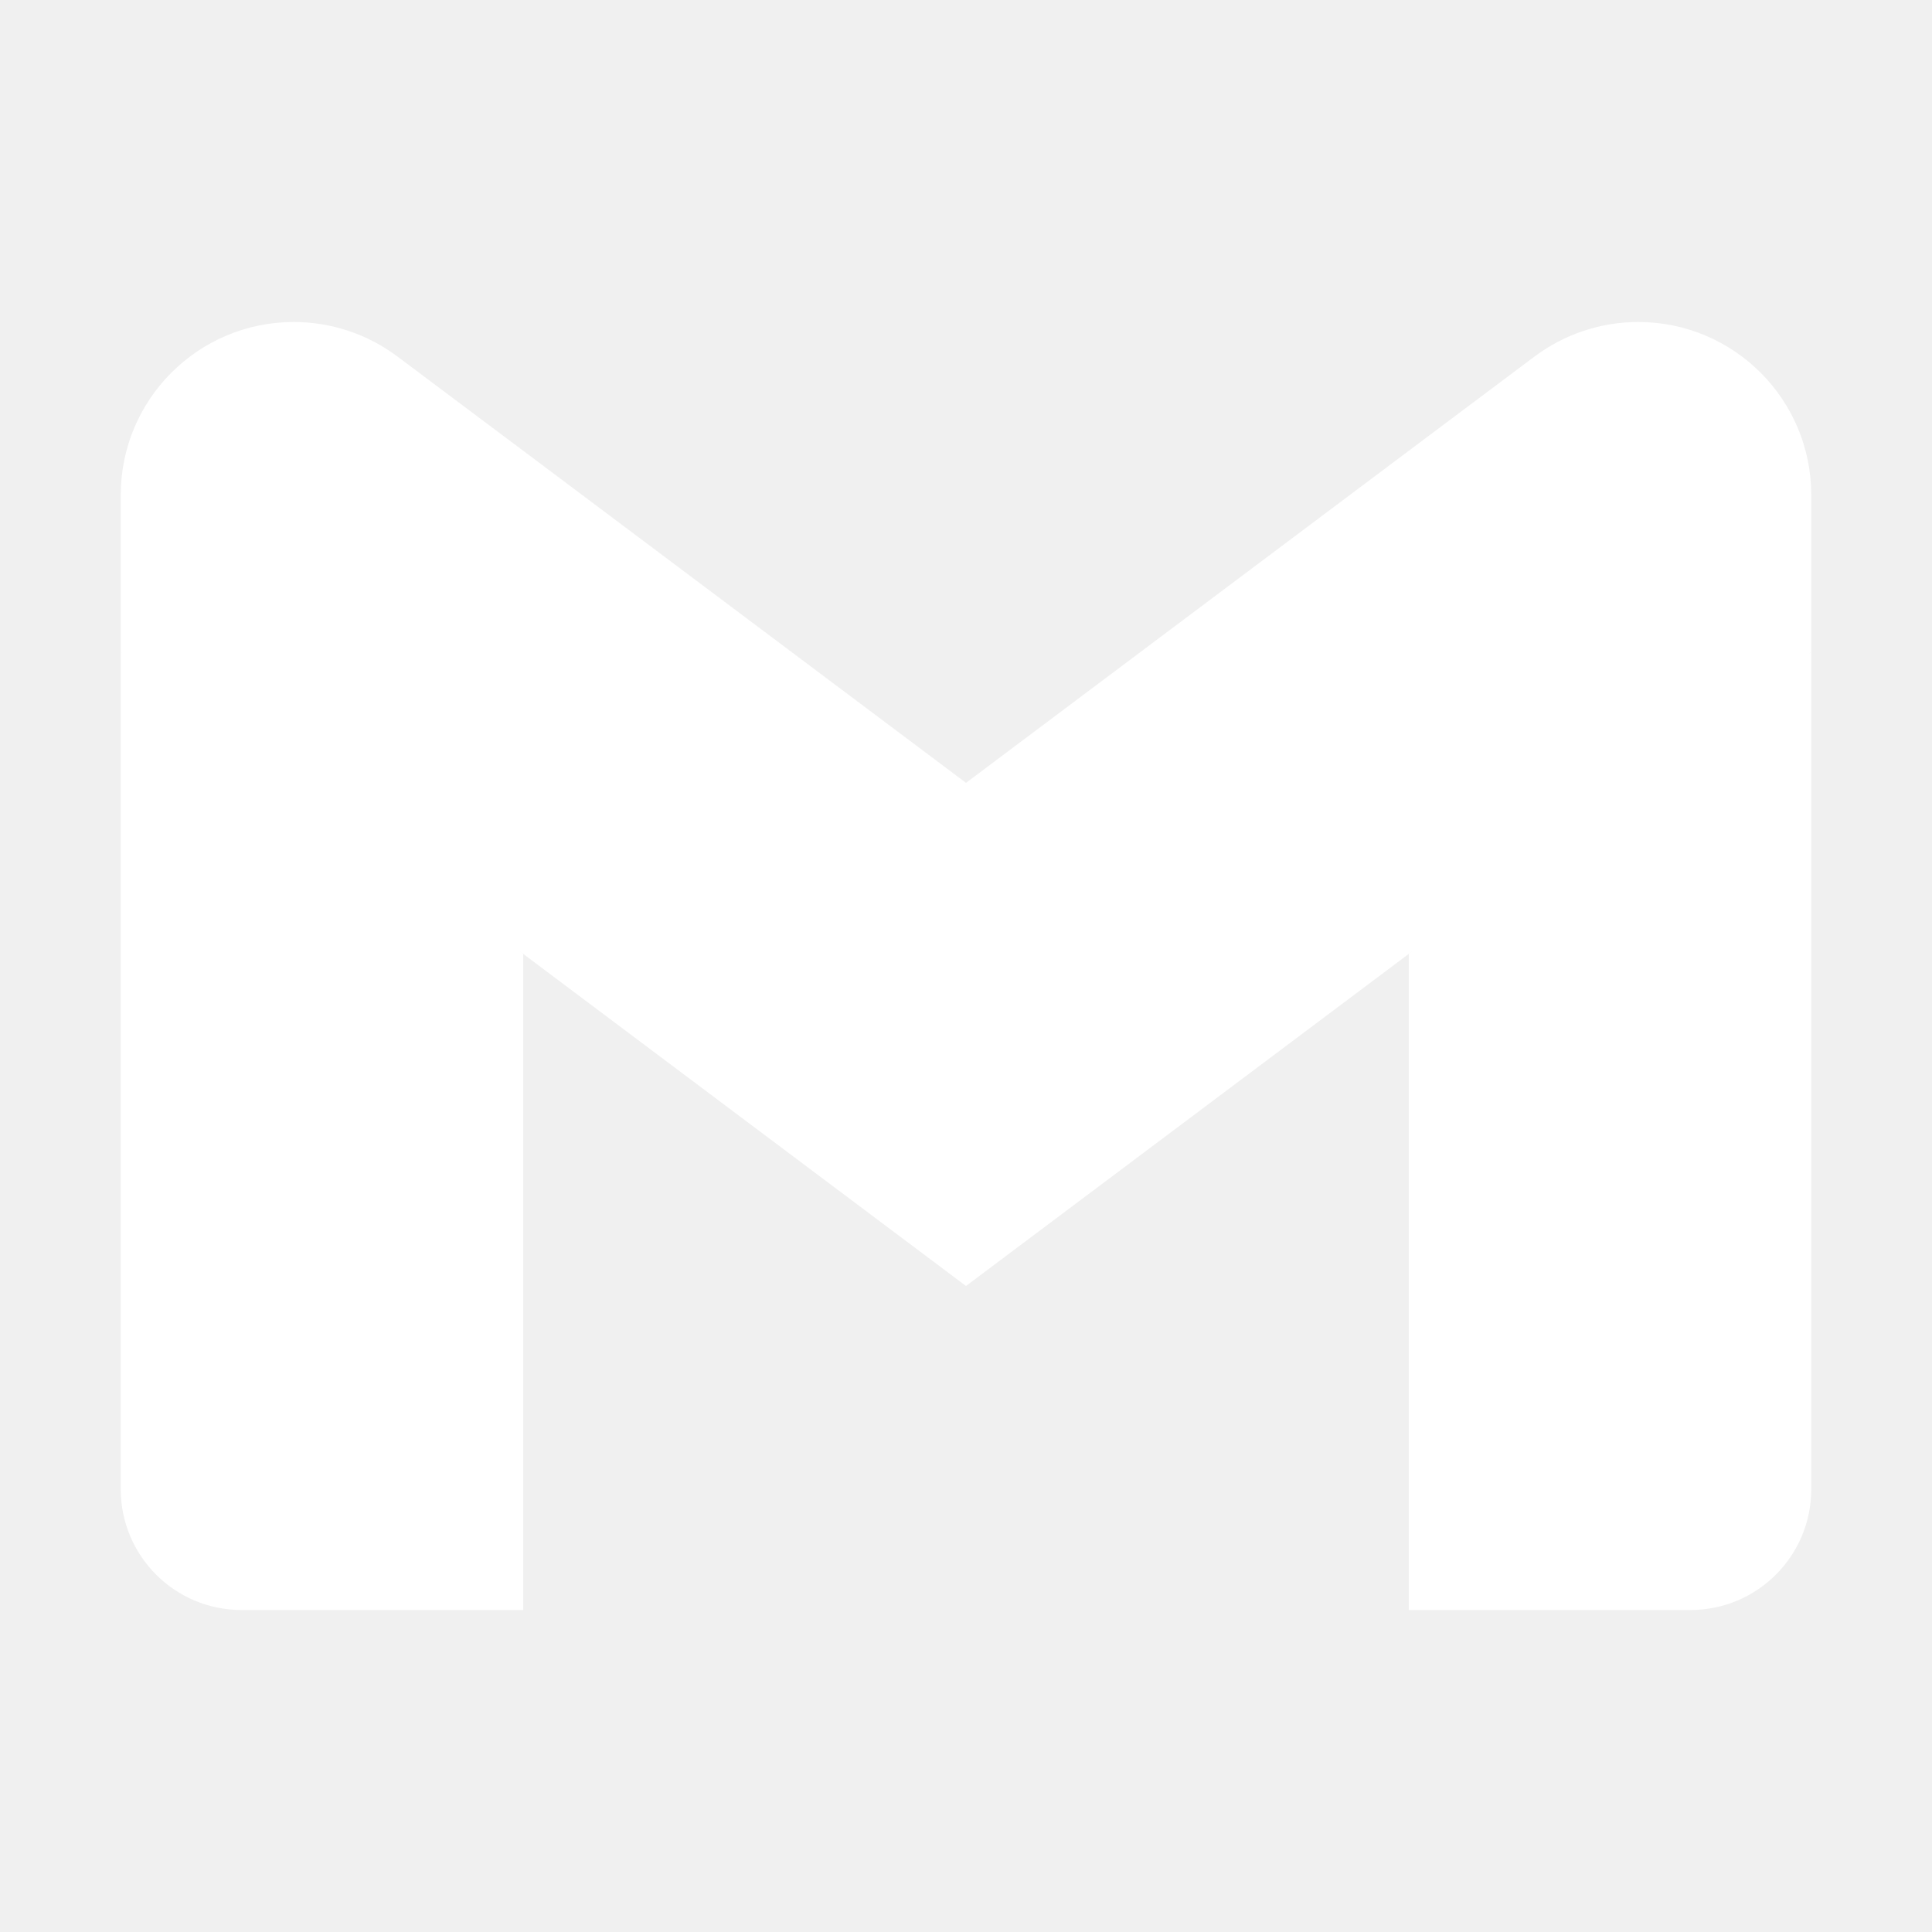
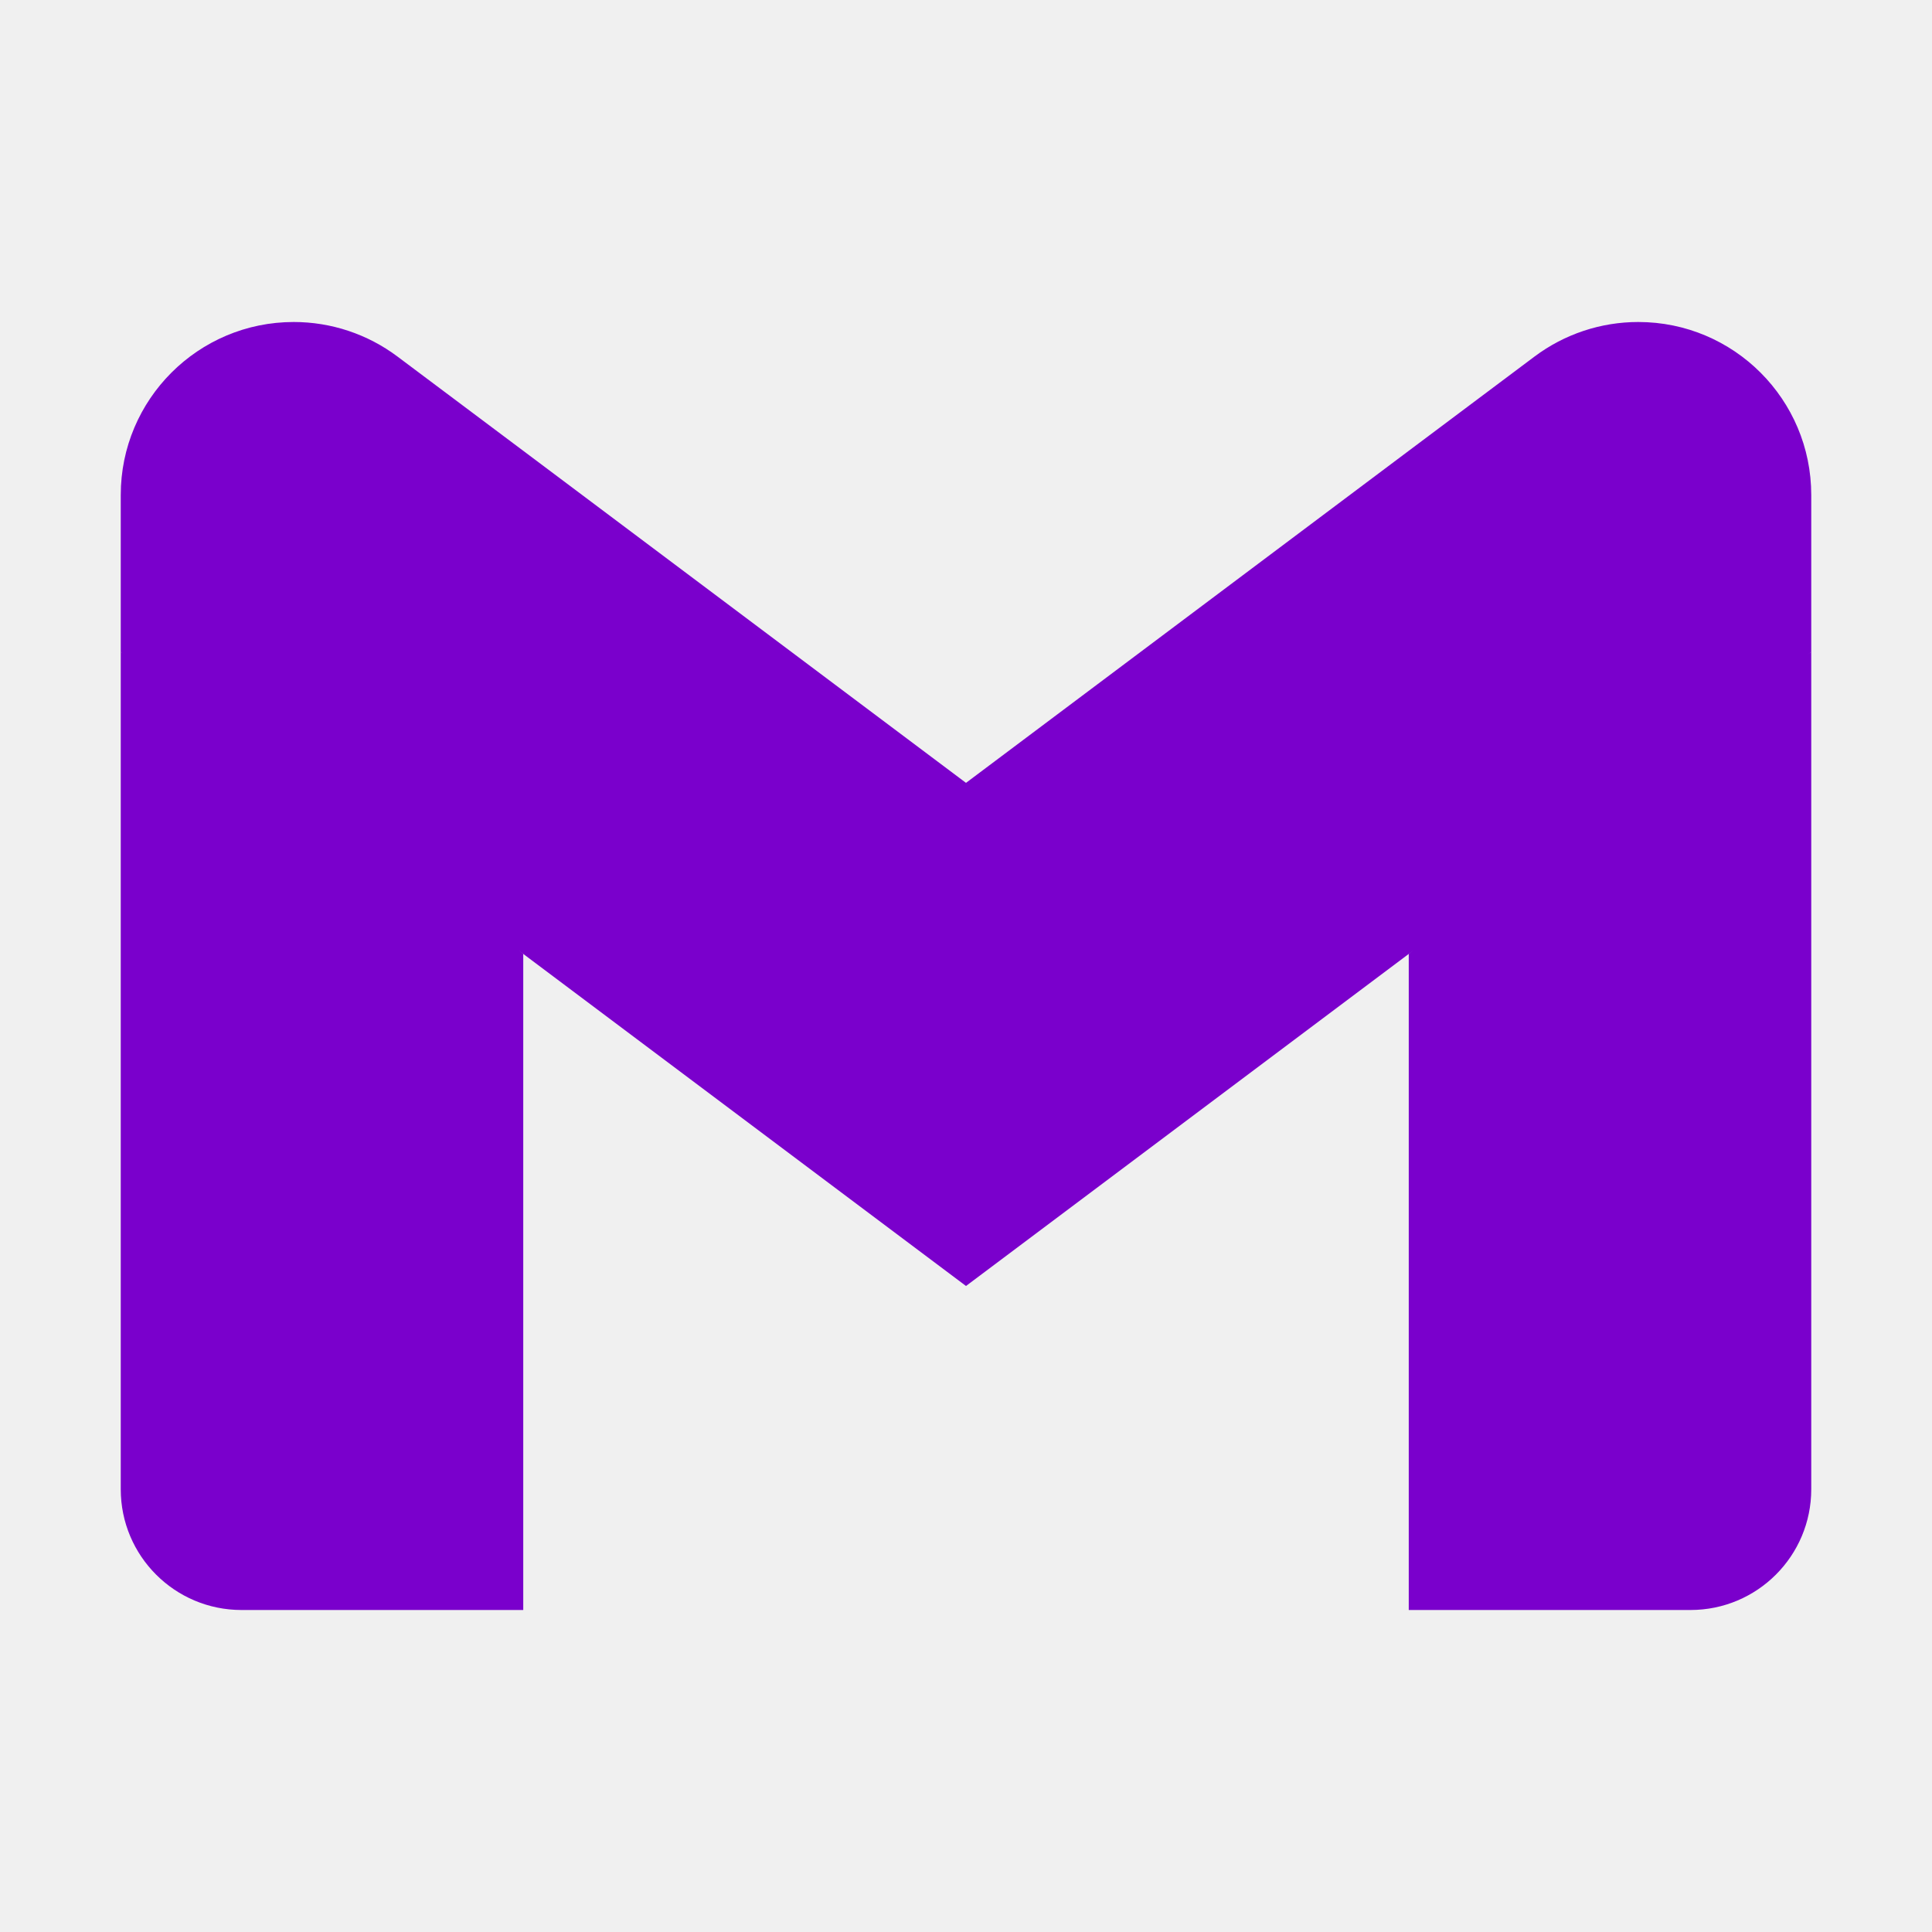
<svg xmlns="http://www.w3.org/2000/svg" viewBox="0 0 48 48" width="30px" height="30px">
-   <path fill="white" d="M45,16.2l-5,2.75l-5,4.75L35,40h7c1.657,0,3-1.343,3-3V16.2z" />
-   <path fill="white" d="M3,16.2l3.614,1.71L13,23.7V40H6c-1.657,0-3-1.343-3-3V16.2z" />
-   <polygon fill="white" points="35,11.2 24,19.45 13,11.2 12,17 13,23.7 24,31.95 35,23.7 36,17" />
-   <path fill="white" d="M3,12.298V16.2l10,7.5V11.2L9.876,8.859C9.132,8.301,8.228,8,7.298,8h0C4.924,8,3,9.924,3,12.298z" />
-   <path fill="white" d="M45,12.298V16.2l-10,7.5V11.2l3.124-2.341C38.868,8.301,39.772,8,40.702,8h0 C43.076,8,45,9.924,45,12.298z" />
+   <path fill=" #7a00cc" d="M45,16.2l-5,2.75l-5,4.75L35,40h7c1.657,0,3-1.343,3-3V16.2z" />
+   <path fill=" #7a00cc" d="M3,16.2l3.614,1.71L13,23.7V40H6c-1.657,0-3-1.343-3-3V16.2z" />
+   <polygon fill=" #7a00cc" points="35,11.2 24,19.45 13,11.2 12,17 13,23.7 24,31.95 35,23.7 36,17" />
+   <path fill=" #7a00cc" d="M3,12.298V16.2l10,7.5V11.2L9.876,8.859C9.132,8.301,8.228,8,7.298,8h0C4.924,8,3,9.924,3,12.298z" />
+   <path fill=" #7a00cc" d="M45,12.298V16.2l-10,7.5V11.2l3.124-2.341C38.868,8.301,39.772,8,40.702,8h0 C43.076,8,45,9.924,45,12.298z" />
</svg>
